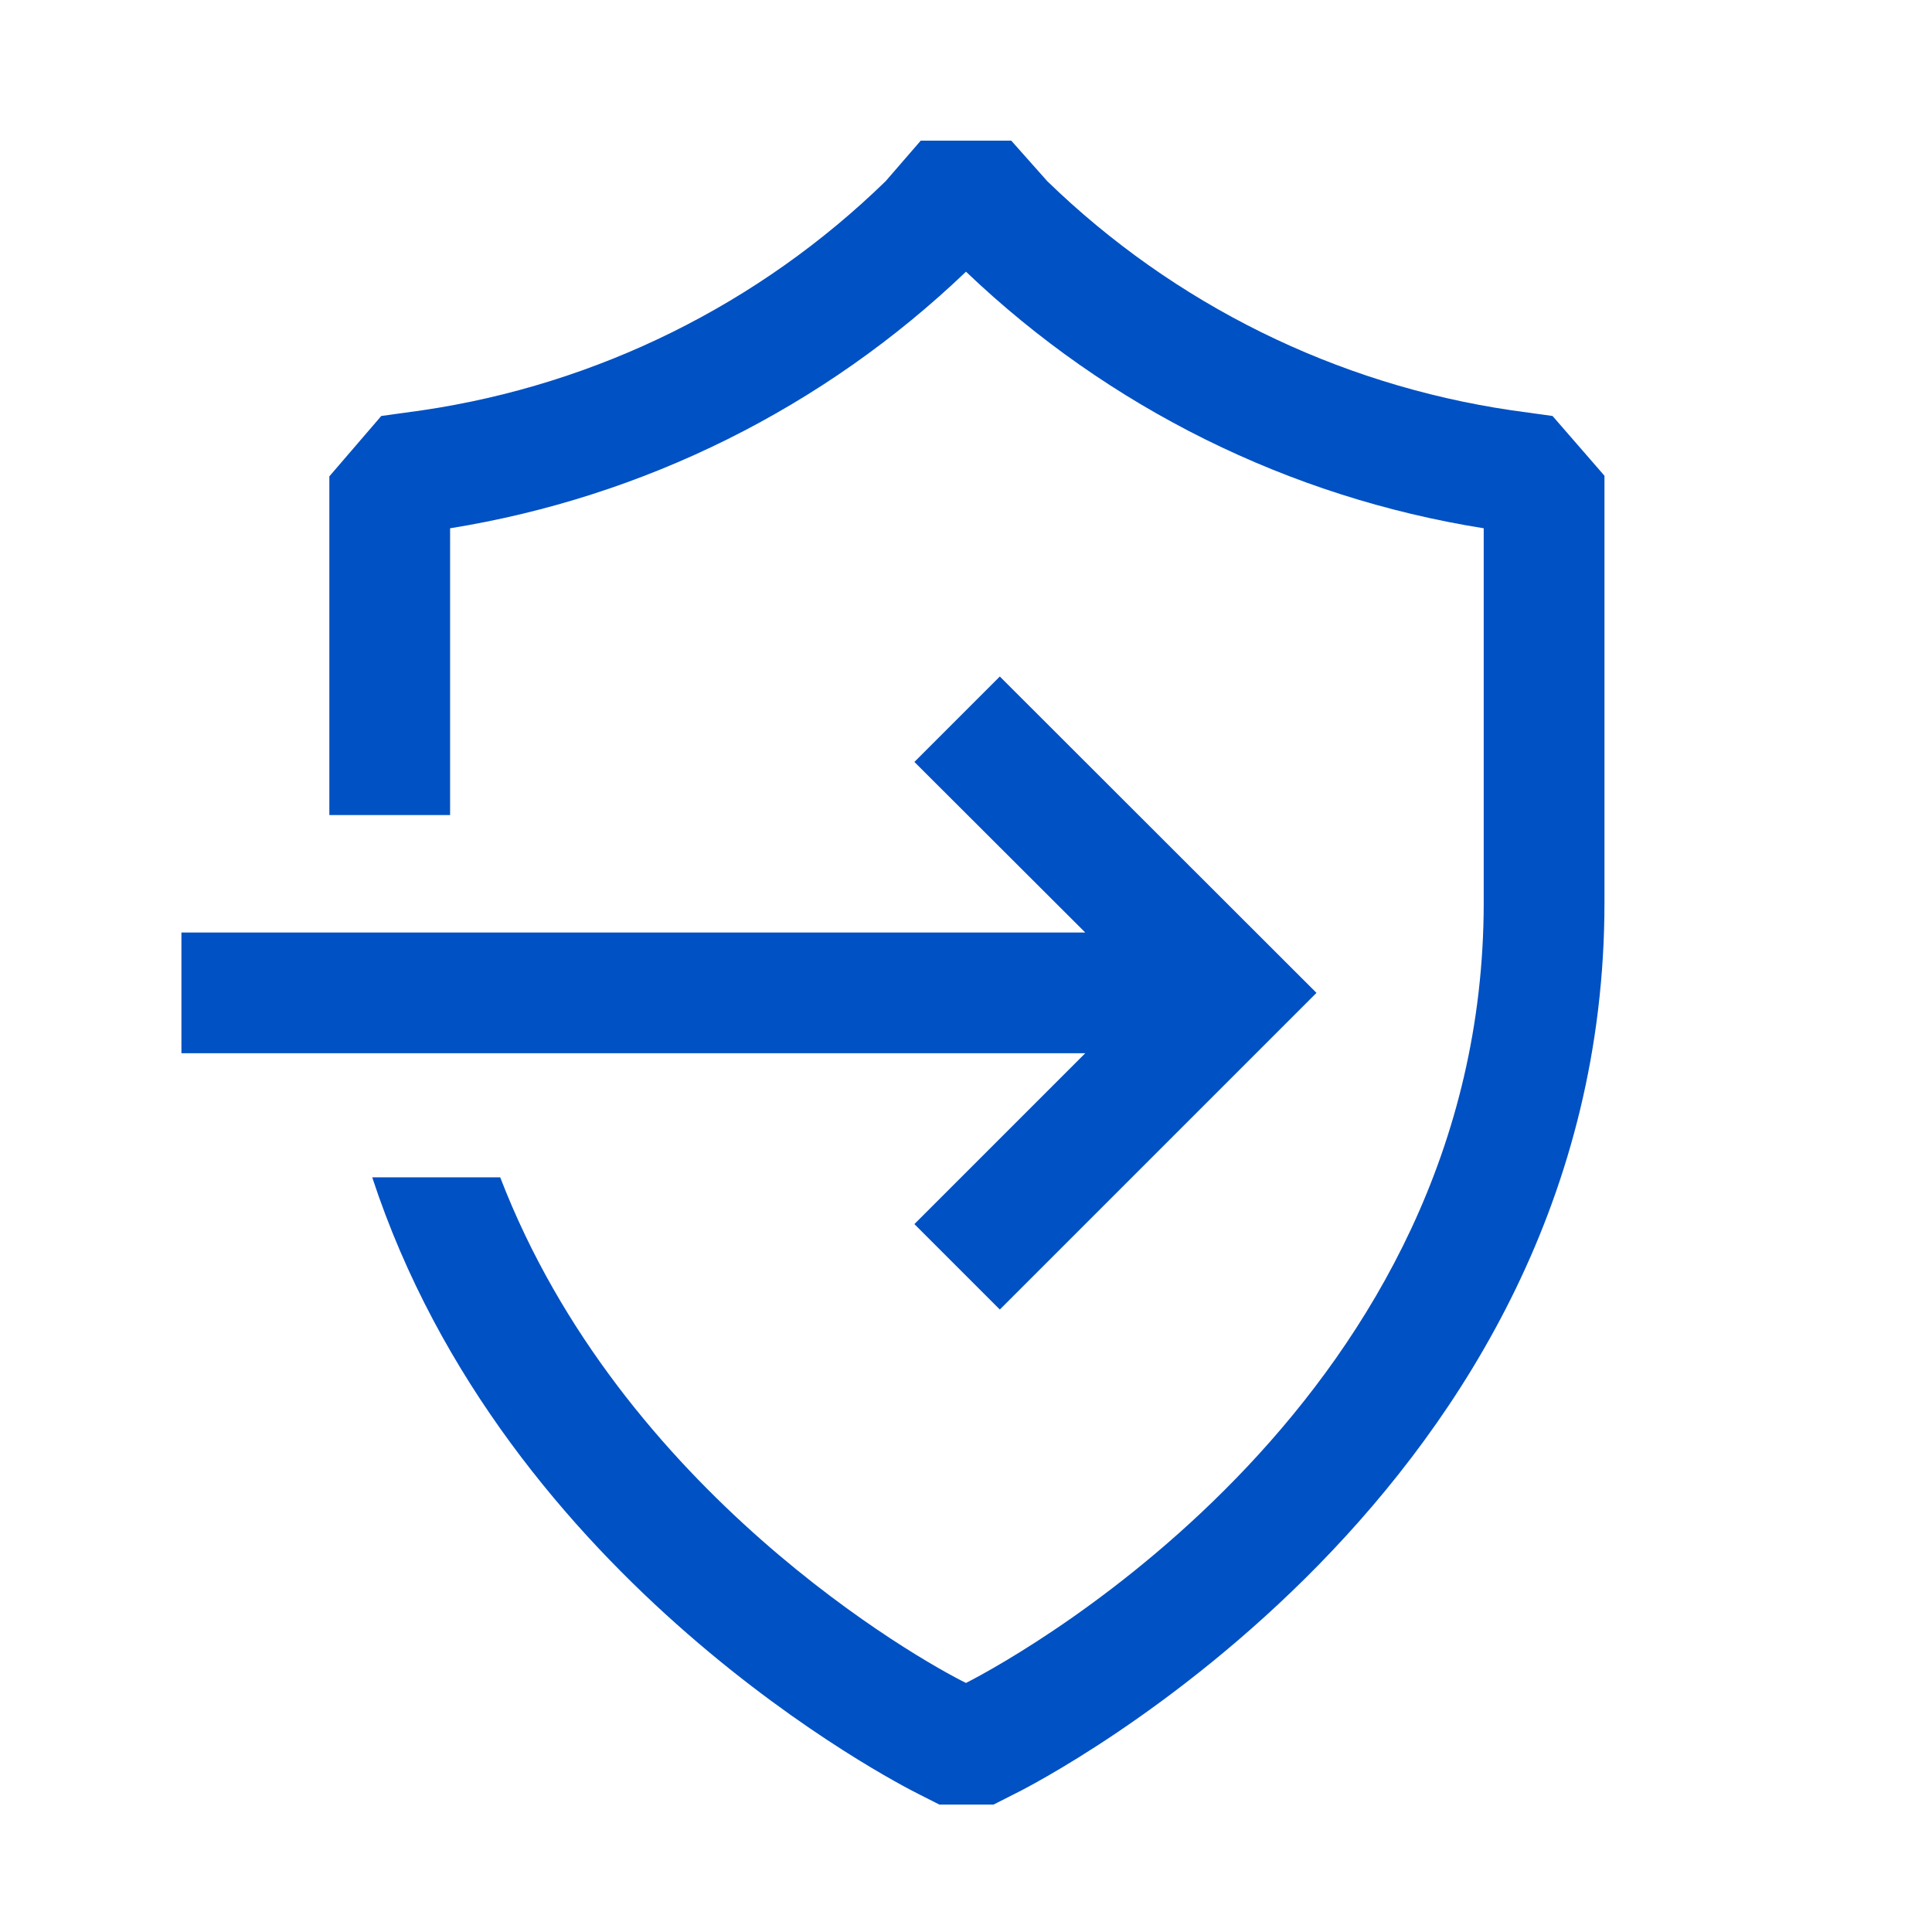
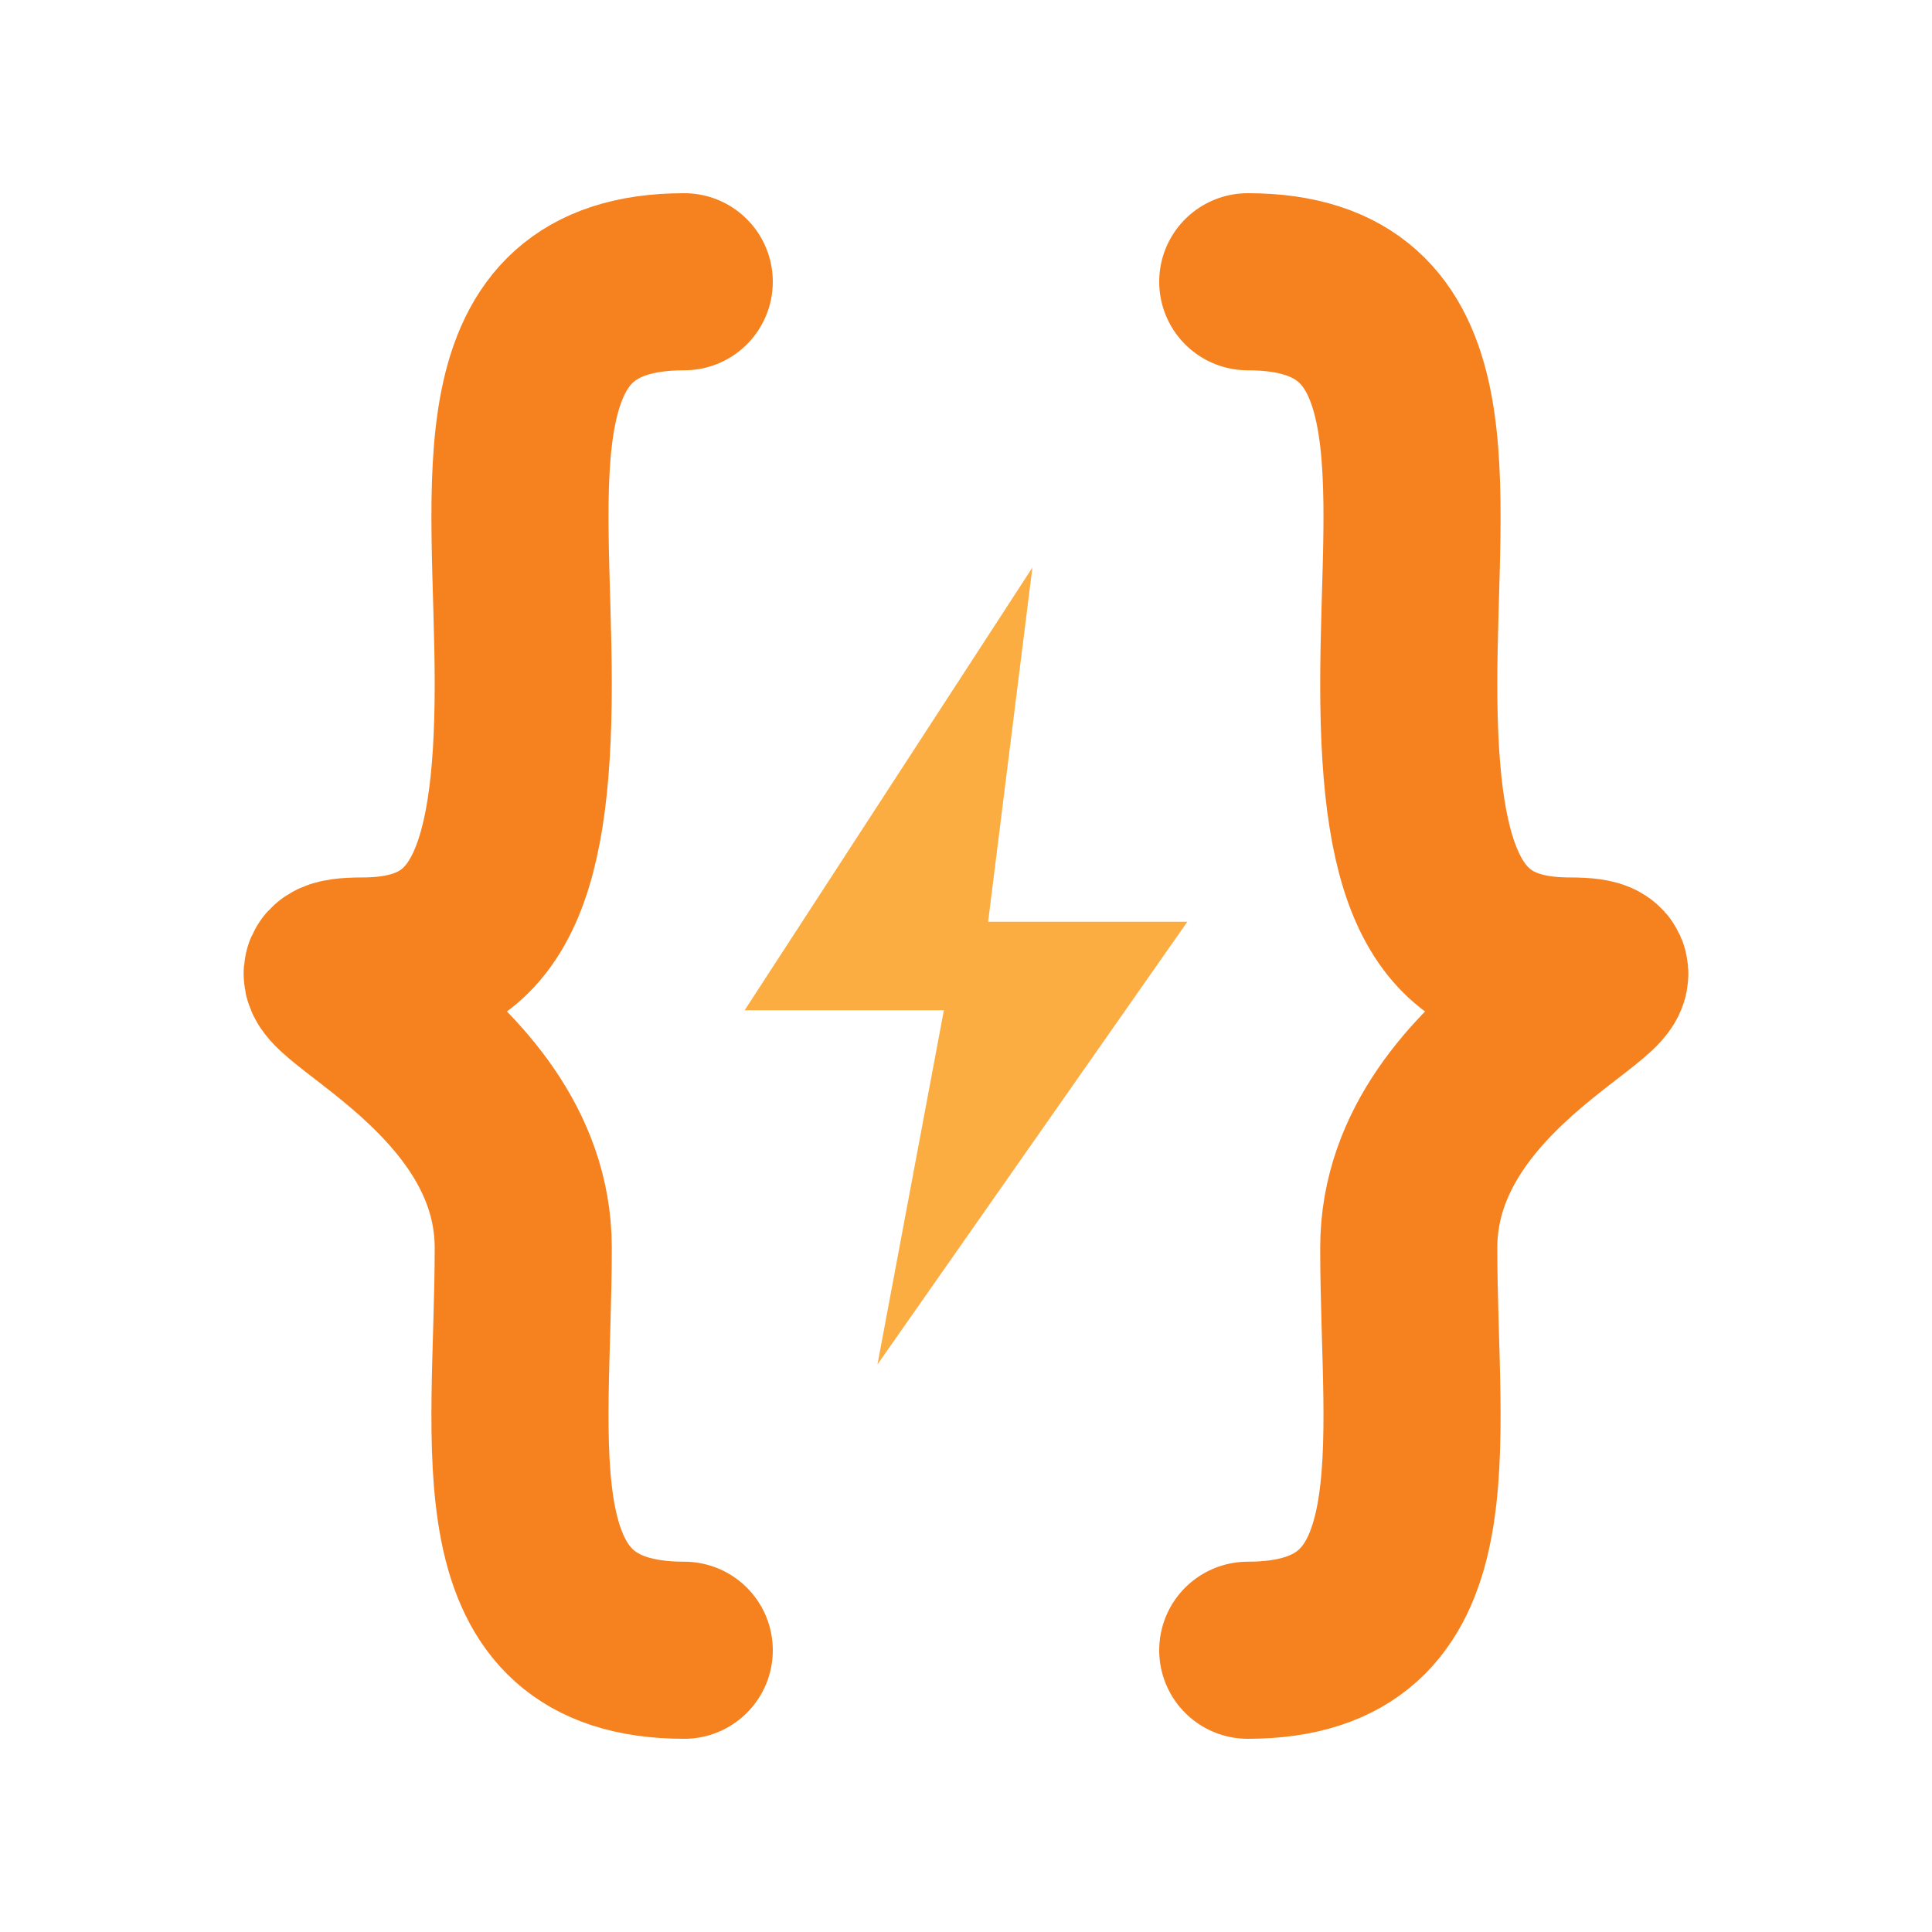
- <svg xmlns="http://www.w3.org/2000/svg" fill="#0051c3" class="c_a c_b c_c c_d" role="presentation" viewBox="0 0 64 64" aria-hidden="true" focusable="false">
-   <path d="M30.29 40.55L33.12 43.38L43.61 32.89L33.12 22.41L30.29 25.24L35.95 30.89H6.01V34.89H35.95L30.29 40.55Z" />
-   <path d="M51.43 13.78L50.06 13.59C44.267 12.734 38.891 10.079 34.69 6L33.5 4.66H30.5L29.34 6C25.151 10.079 19.784 12.735 14 13.59L12.63 13.78L10.91 15.78V27H14.91V17.5C21.337 16.465 27.297 13.5 32 9C36.721 13.508 42.703 16.473 49.15 17.5V29.9C49.15 46.26 34 54.73 32 55.75C30.47 55 20.58 49.43 16.57 39H12.33C16.74 52.43 29.75 59.09 30.41 59.42L31.12 59.78H32.91L33.62 59.42C34.42 59.03 53.15 49.42 53.15 29.9V15.76L51.43 13.78Z" />
+ <svg xmlns="http://www.w3.org/2000/svg" viewBox="0 0 24 24">
+   <path d="M8.5 3.5C6 3.5 6.5 6 6.5 8.5S6 12 4.5 12s2 1 2 3.5-0.5 5 2 5" fill="none" stroke="#f6821f" stroke-width="2.2" stroke-linecap="round" stroke-linejoin="round" />
+   <path d="M15.5 3.5c2.5 0 2 2.5 2 5s.5 3.5 2 3.5-2 1-2 3.5.5 5-2 5" fill="none" stroke="#f6821f" stroke-width="2.2" stroke-linecap="round" stroke-linejoin="round" />
+   <path d="M12.825 7.05L9.25 12.55h2.475l-0.825 4.4L14.75 11.45h-2.475z" fill="#fbad41" />
</svg>
